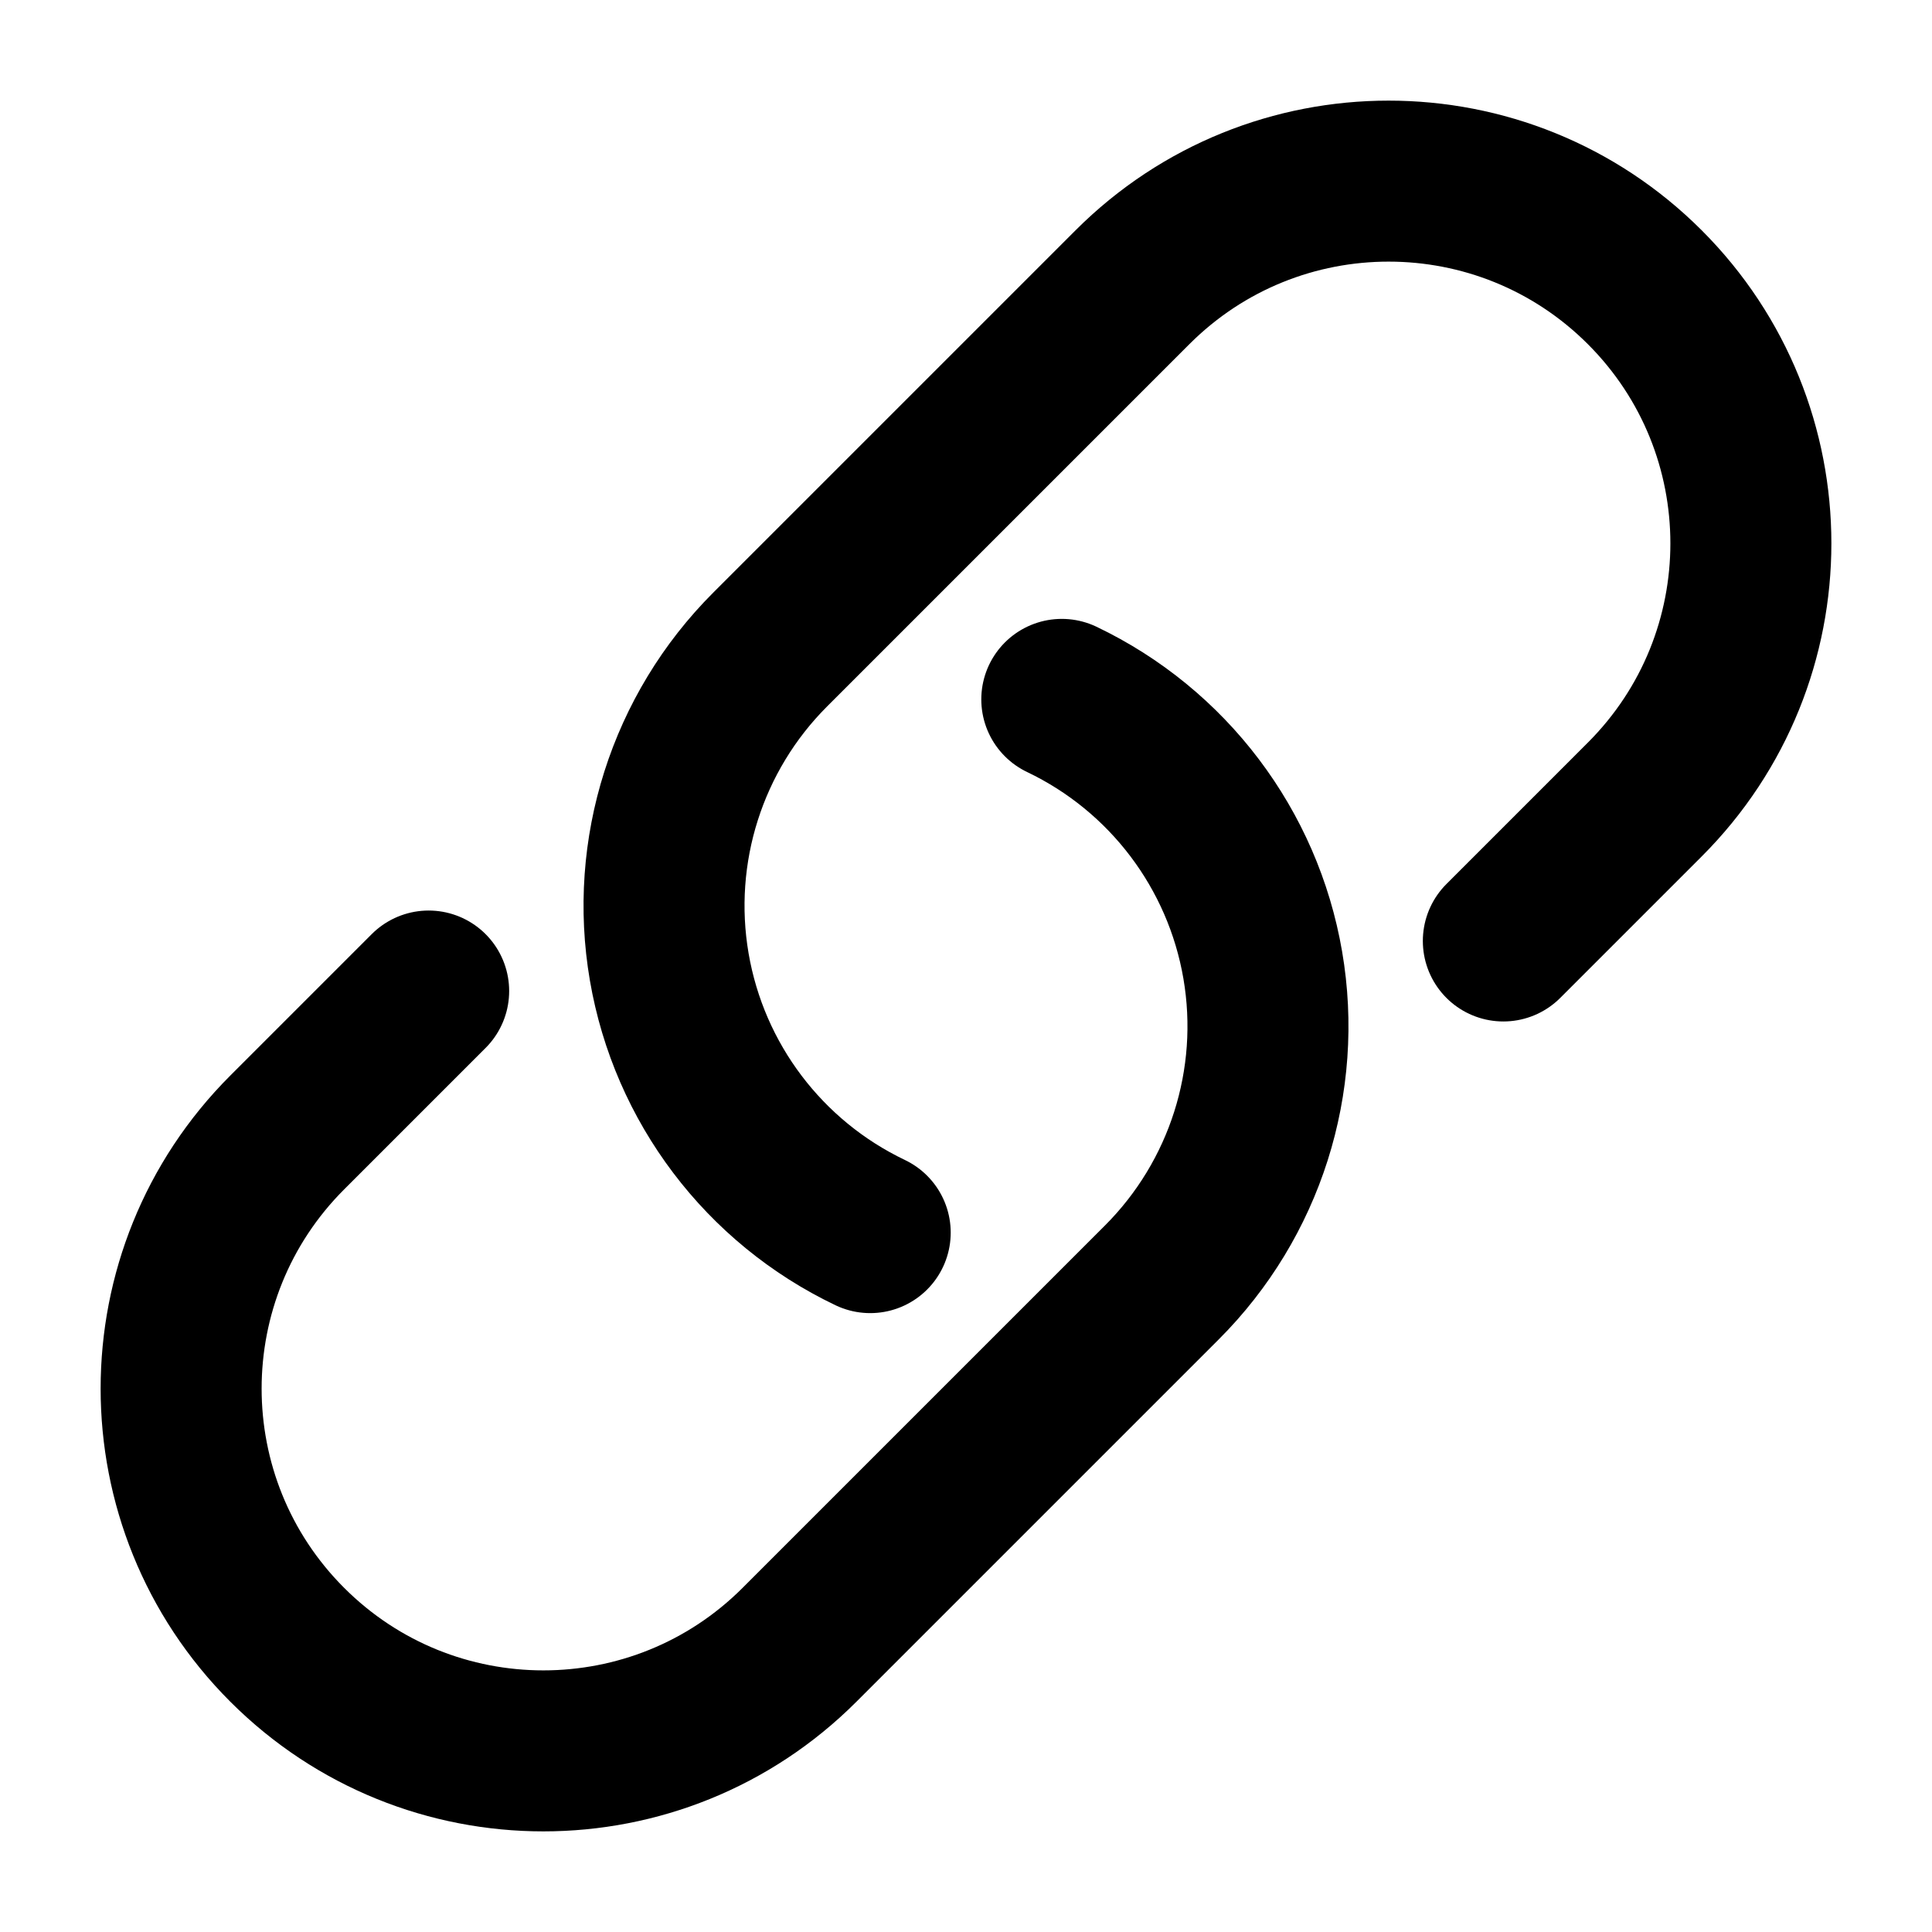
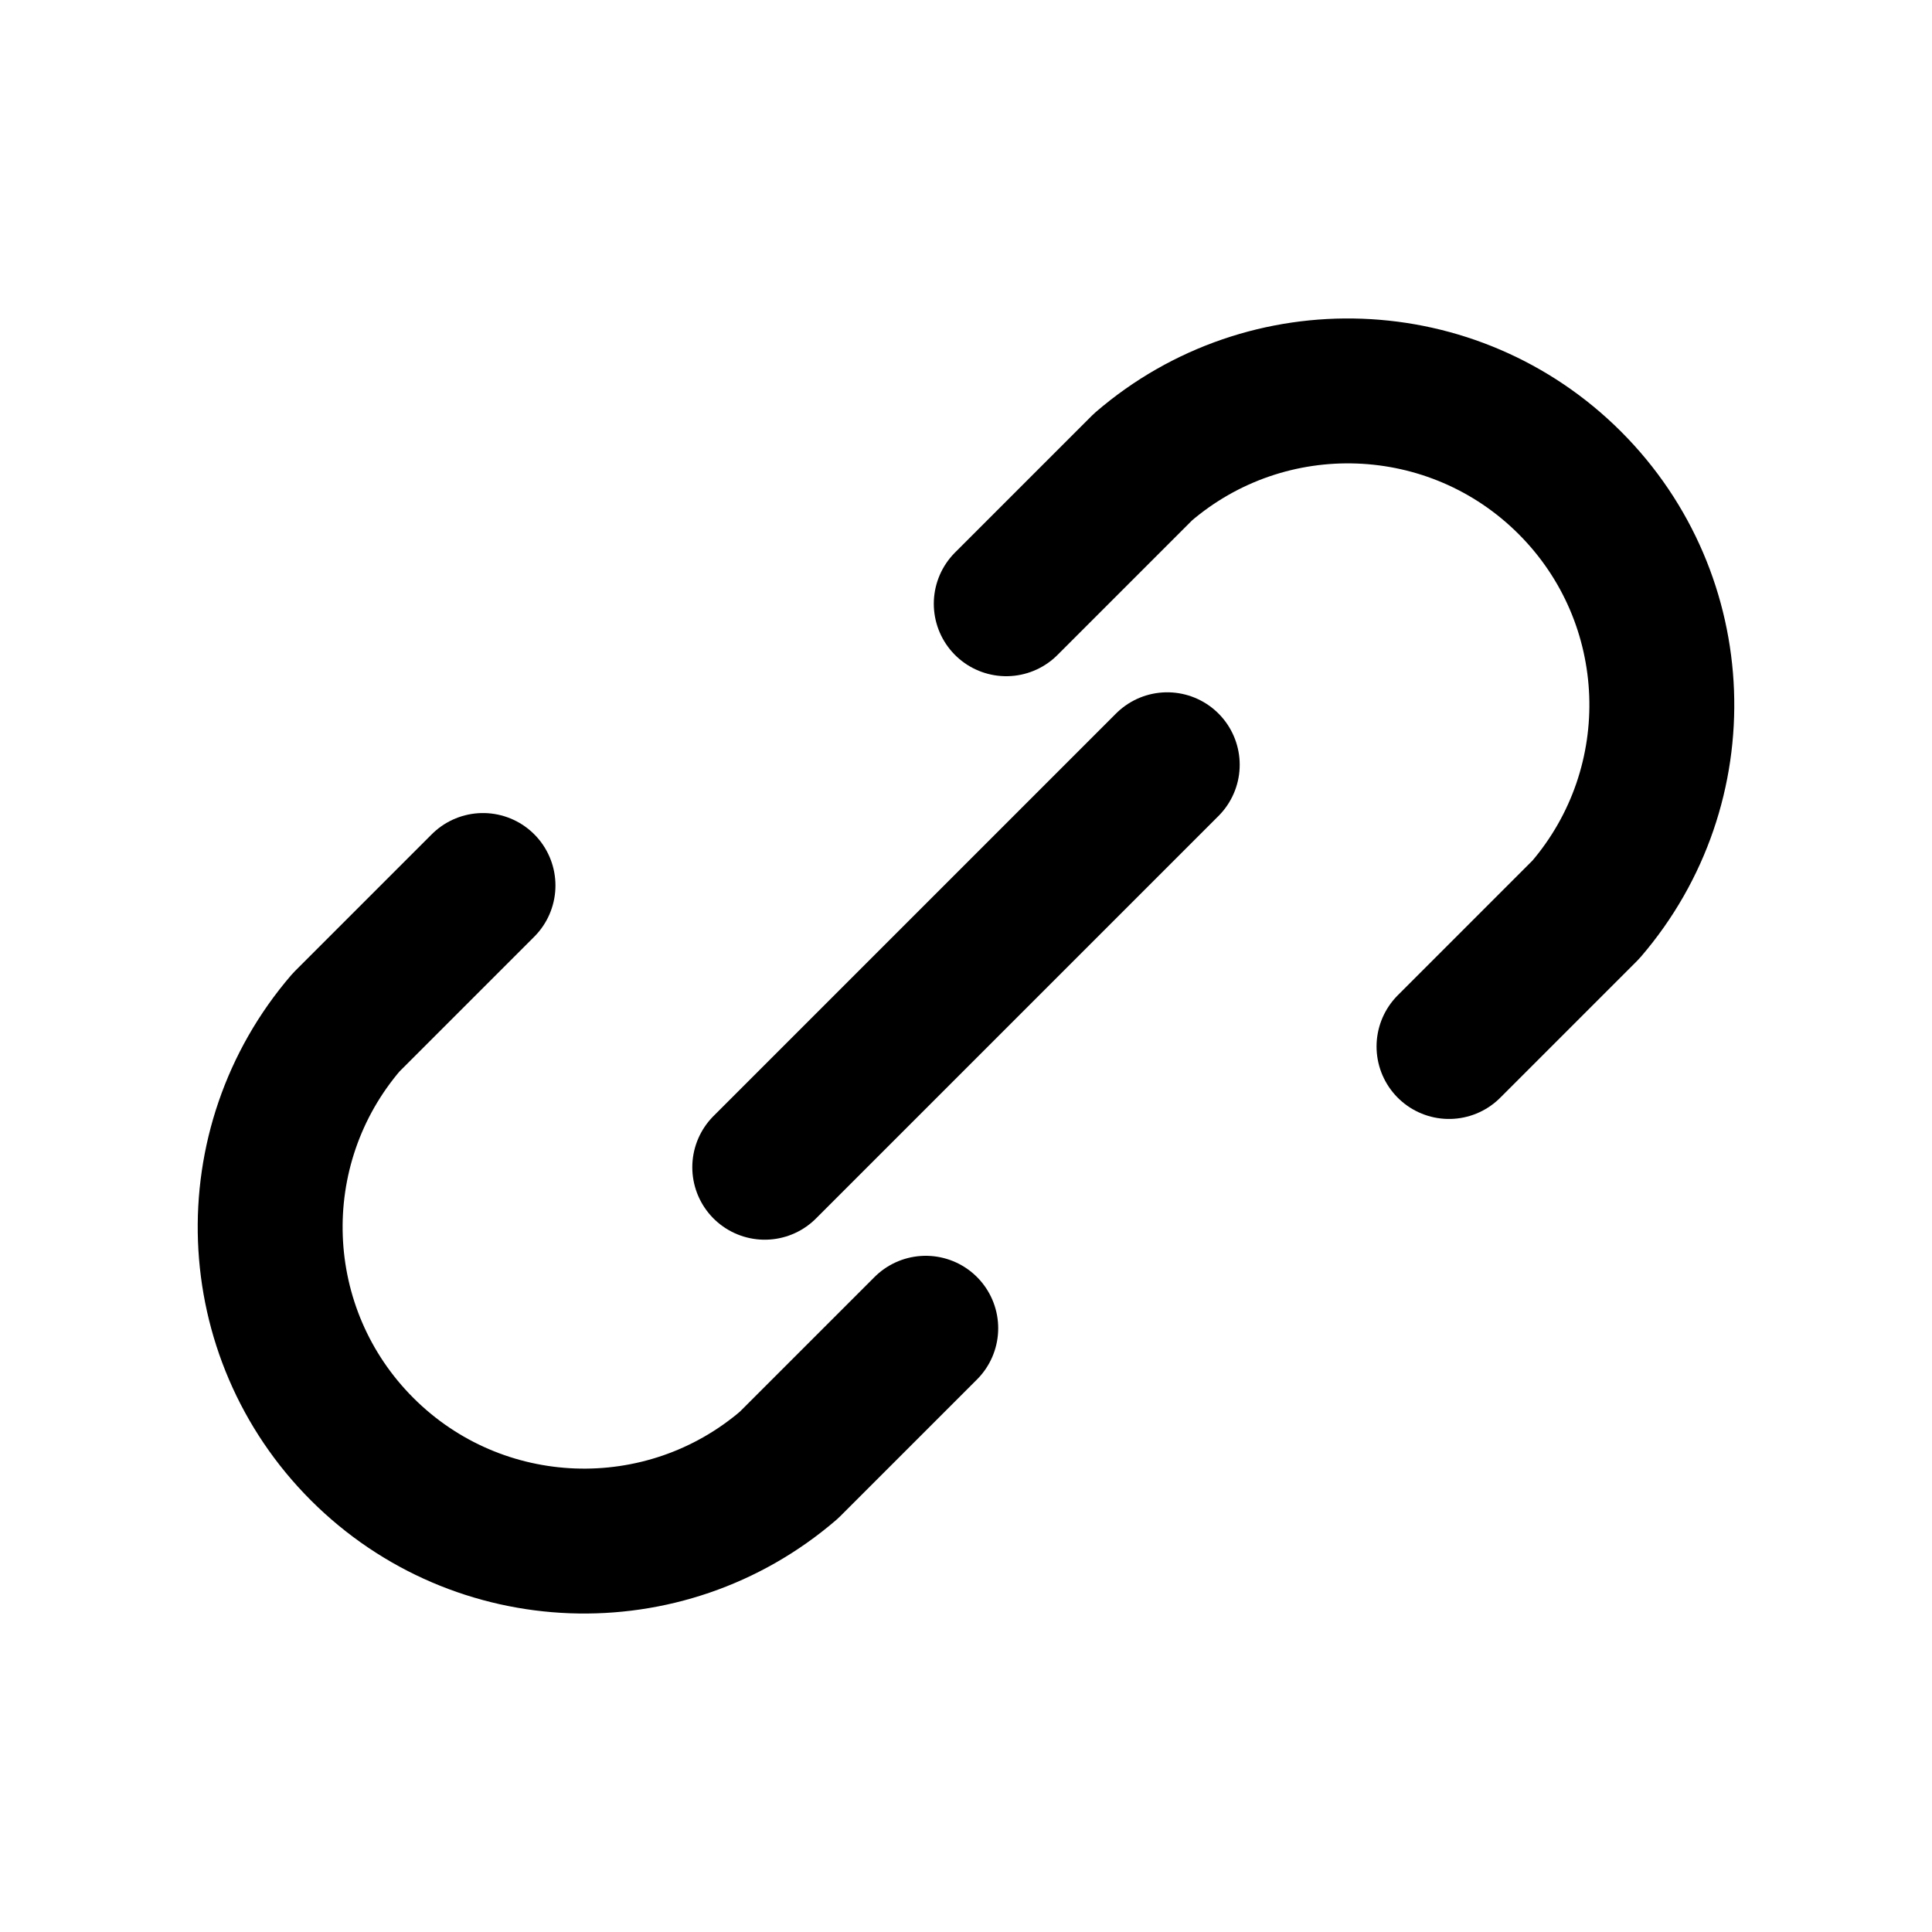
- <svg xmlns="http://www.w3.org/2000/svg" fill="none" viewBox="0 0 24 24" stroke="currentColor" stroke-width="2">
-   <path stroke-linecap="round" stroke-linejoin="round" d="M13.19 8.688a4.5 4.5 0 0 1 1.242 7.244l-4.5 4.5a4.5 4.5 0 0 1-6.364-6.364l1.757-1.757m13.35-.622 1.757-1.757a4.5 4.5 0 0 0-6.364-6.364l-4.5 4.5a4.5 4.5 0 0 0 1.242 7.244" />
+ <svg xmlns="http://www.w3.org/2000/svg" fill="none" viewBox="0 0 24 24" stroke="currentColor" stroke-width="1.8" stroke-linecap="round" stroke-linejoin="round">
+   <path d="M9.5 14.5 14.5 9.5" />
+   <path d="M11.5 16.5 9.8 18.2a3.9 3.9 0 0 1-5.5-5.5l1.7-1.7" />
+   <path d="M12.5 7.5l1.7-1.7a3.9 3.9 0 0 1 5.5 5.5l-1.7 1.7" />
</svg>
